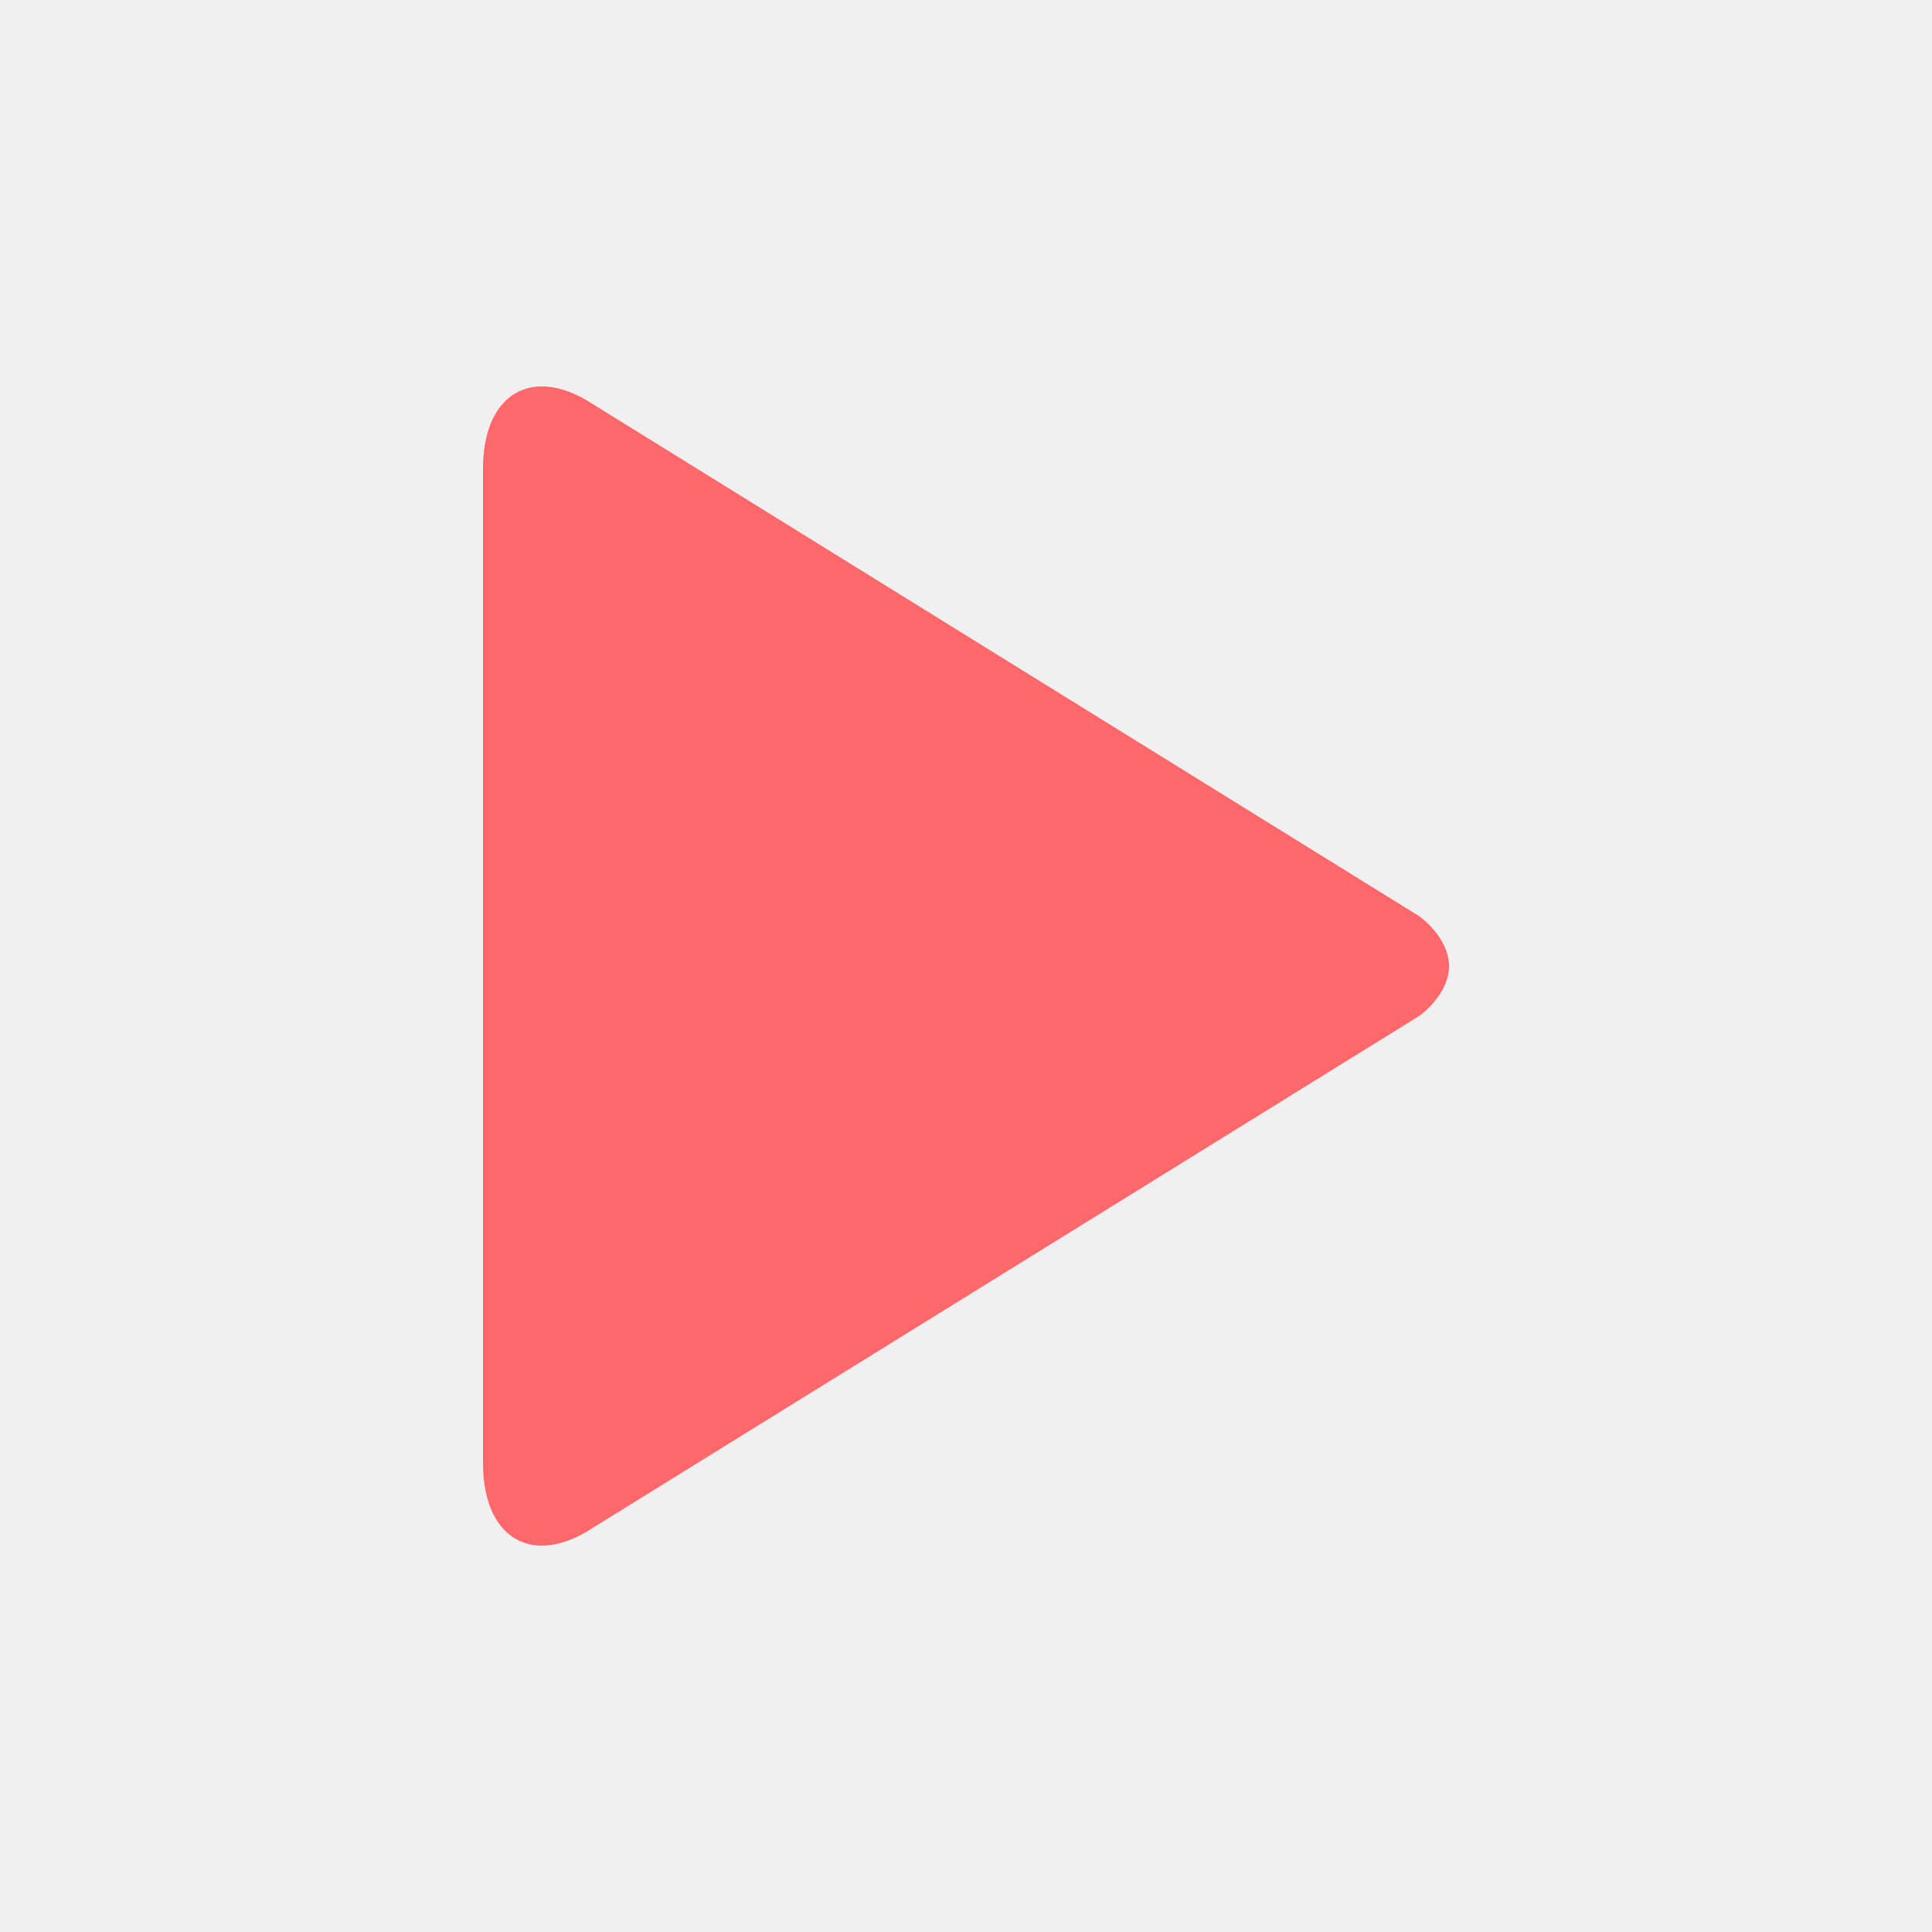
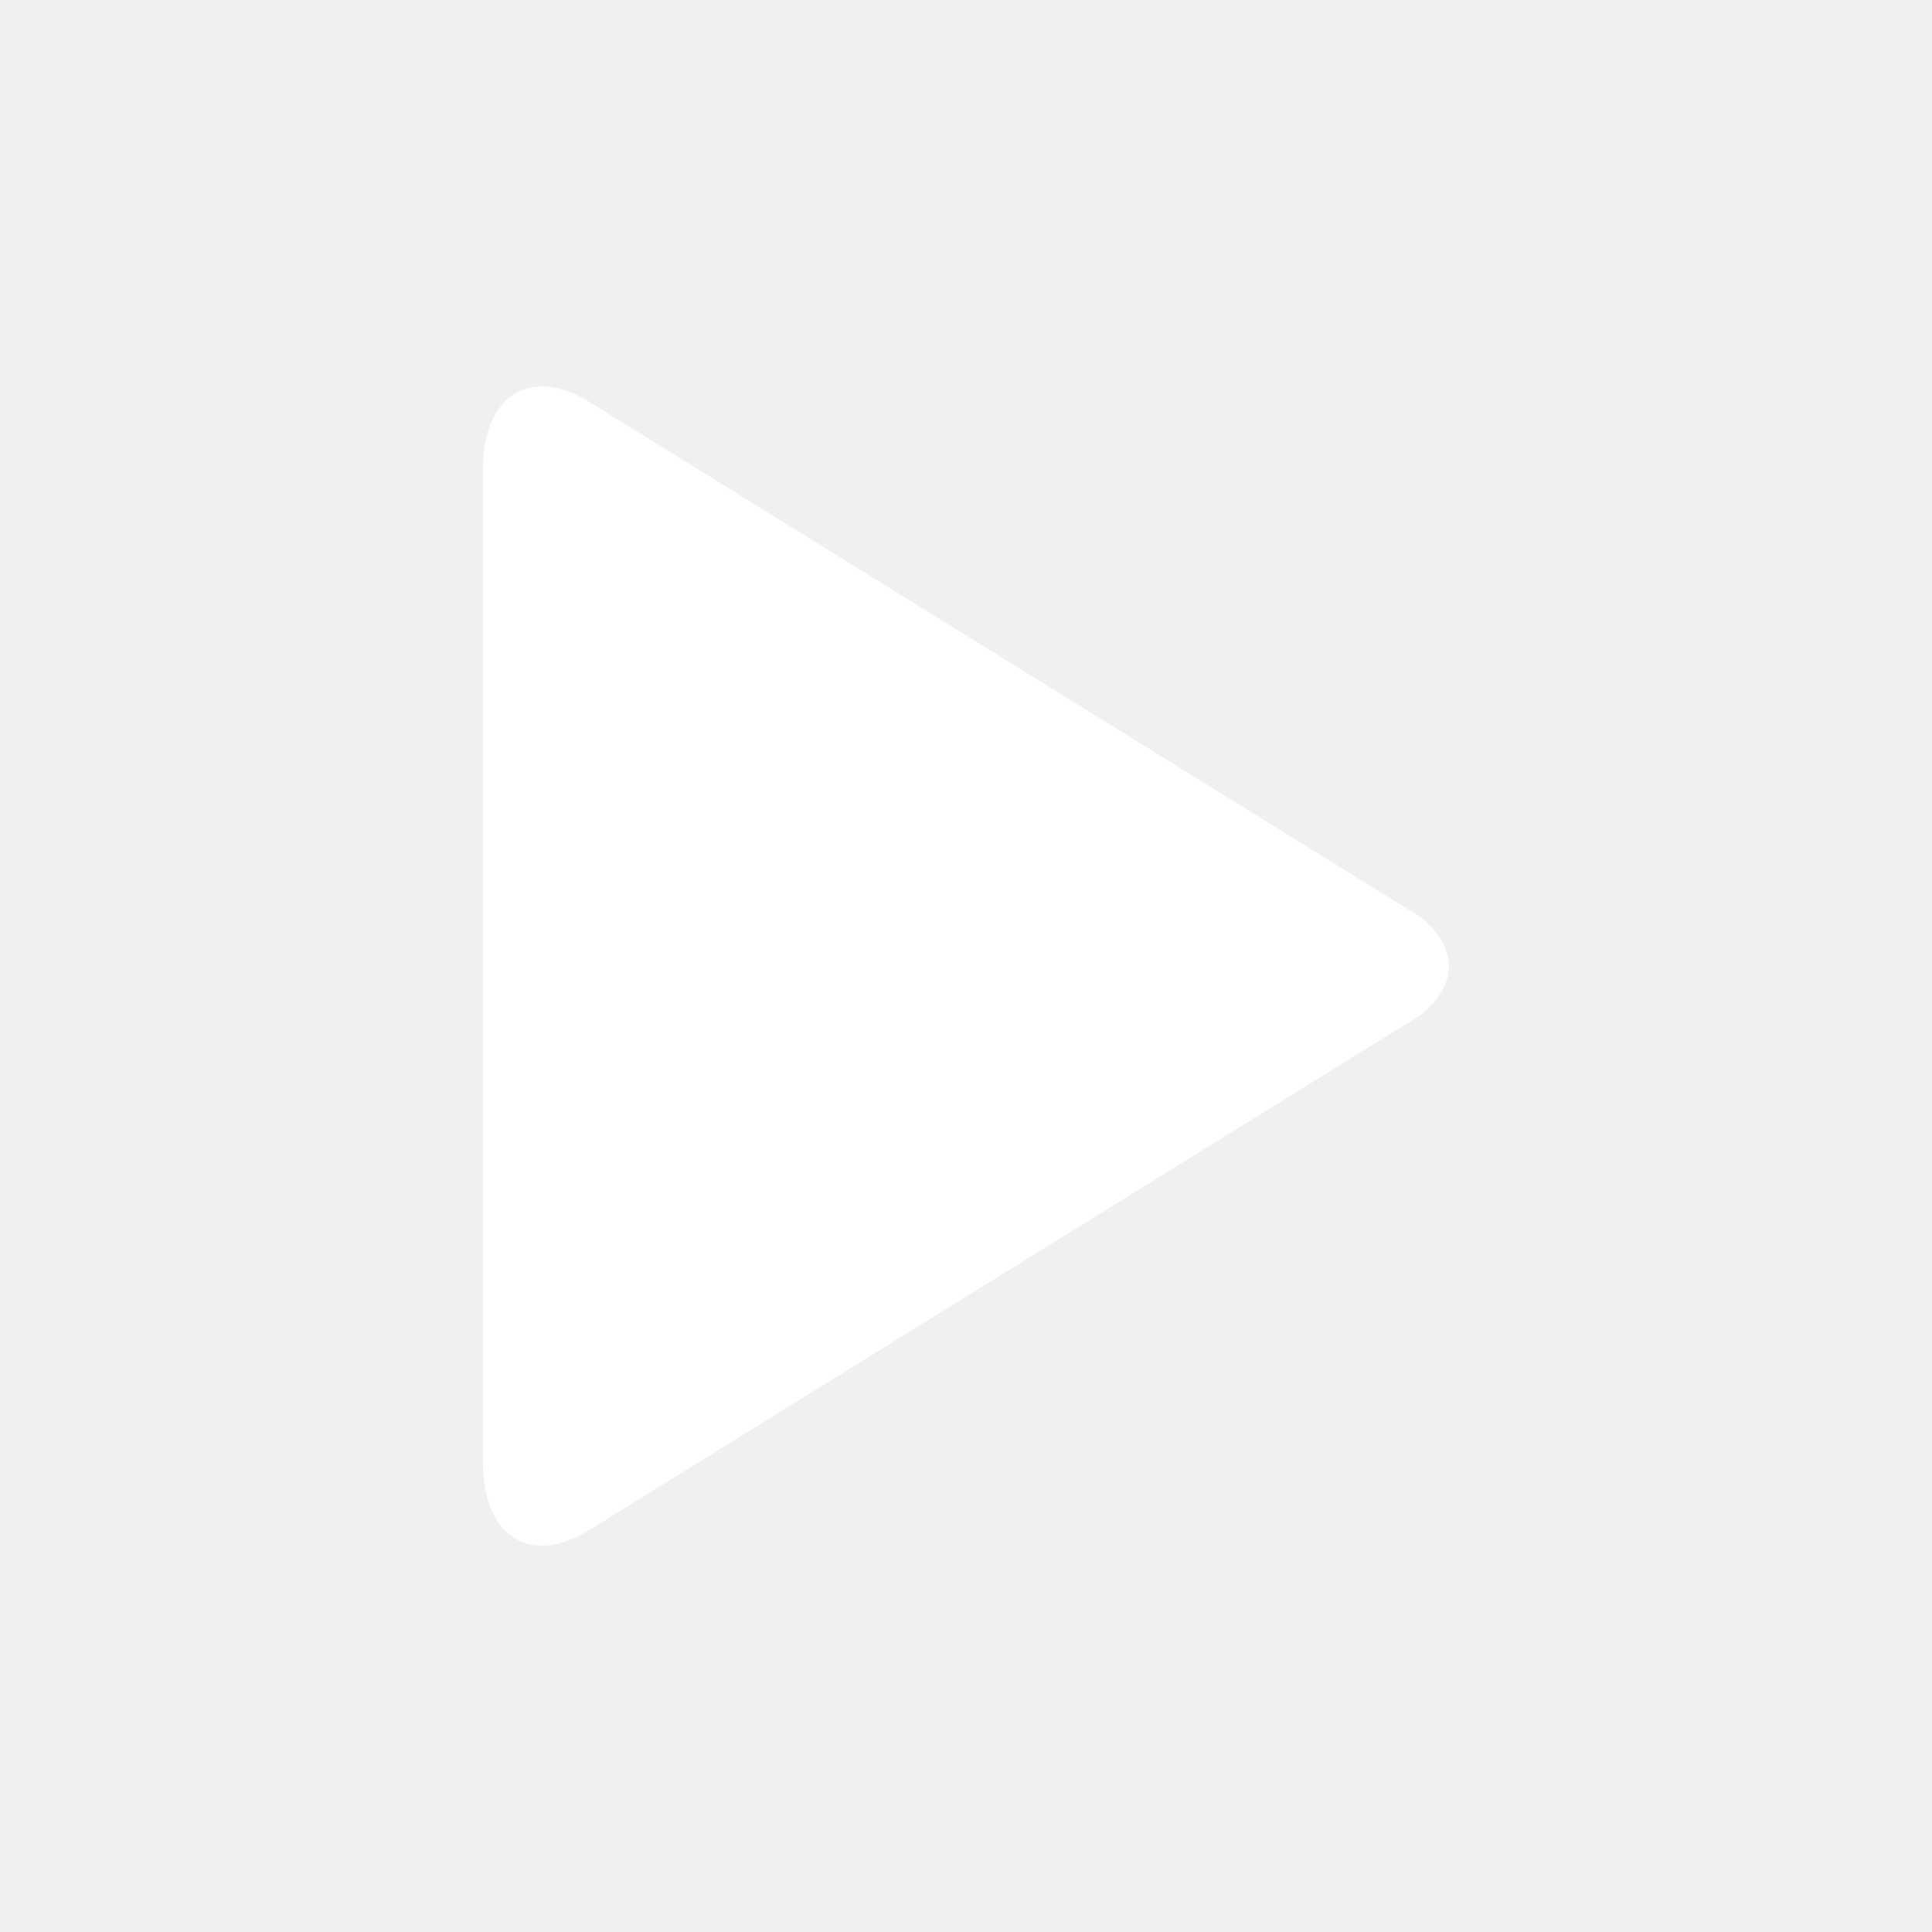
- <svg xmlns="http://www.w3.org/2000/svg" style="" fill="#ff686b" version="1.1" id="Play" x="0px" y="0px" viewBox="0 0 20 20" enable-background="new 0 0 20 20" xml:space="preserve">
+ <svg xmlns="http://www.w3.org/2000/svg" style="" fill="#fff" version="1.1" id="Play" x="0px" y="0px" viewBox="0 0 20 20" enable-background="new 0 0 20 20" xml:space="preserve">
  <path d="M15,10.001c0,0.299-0.305,0.514-0.305,0.514l-8.561,5.303C5.51,16.227,5,15.924,5,15.149V4.852  c0-0.777,0.51-1.078,1.135-0.67l8.561,5.305C14.695,9.487,15,9.702,15,10.001z" />
</svg>
